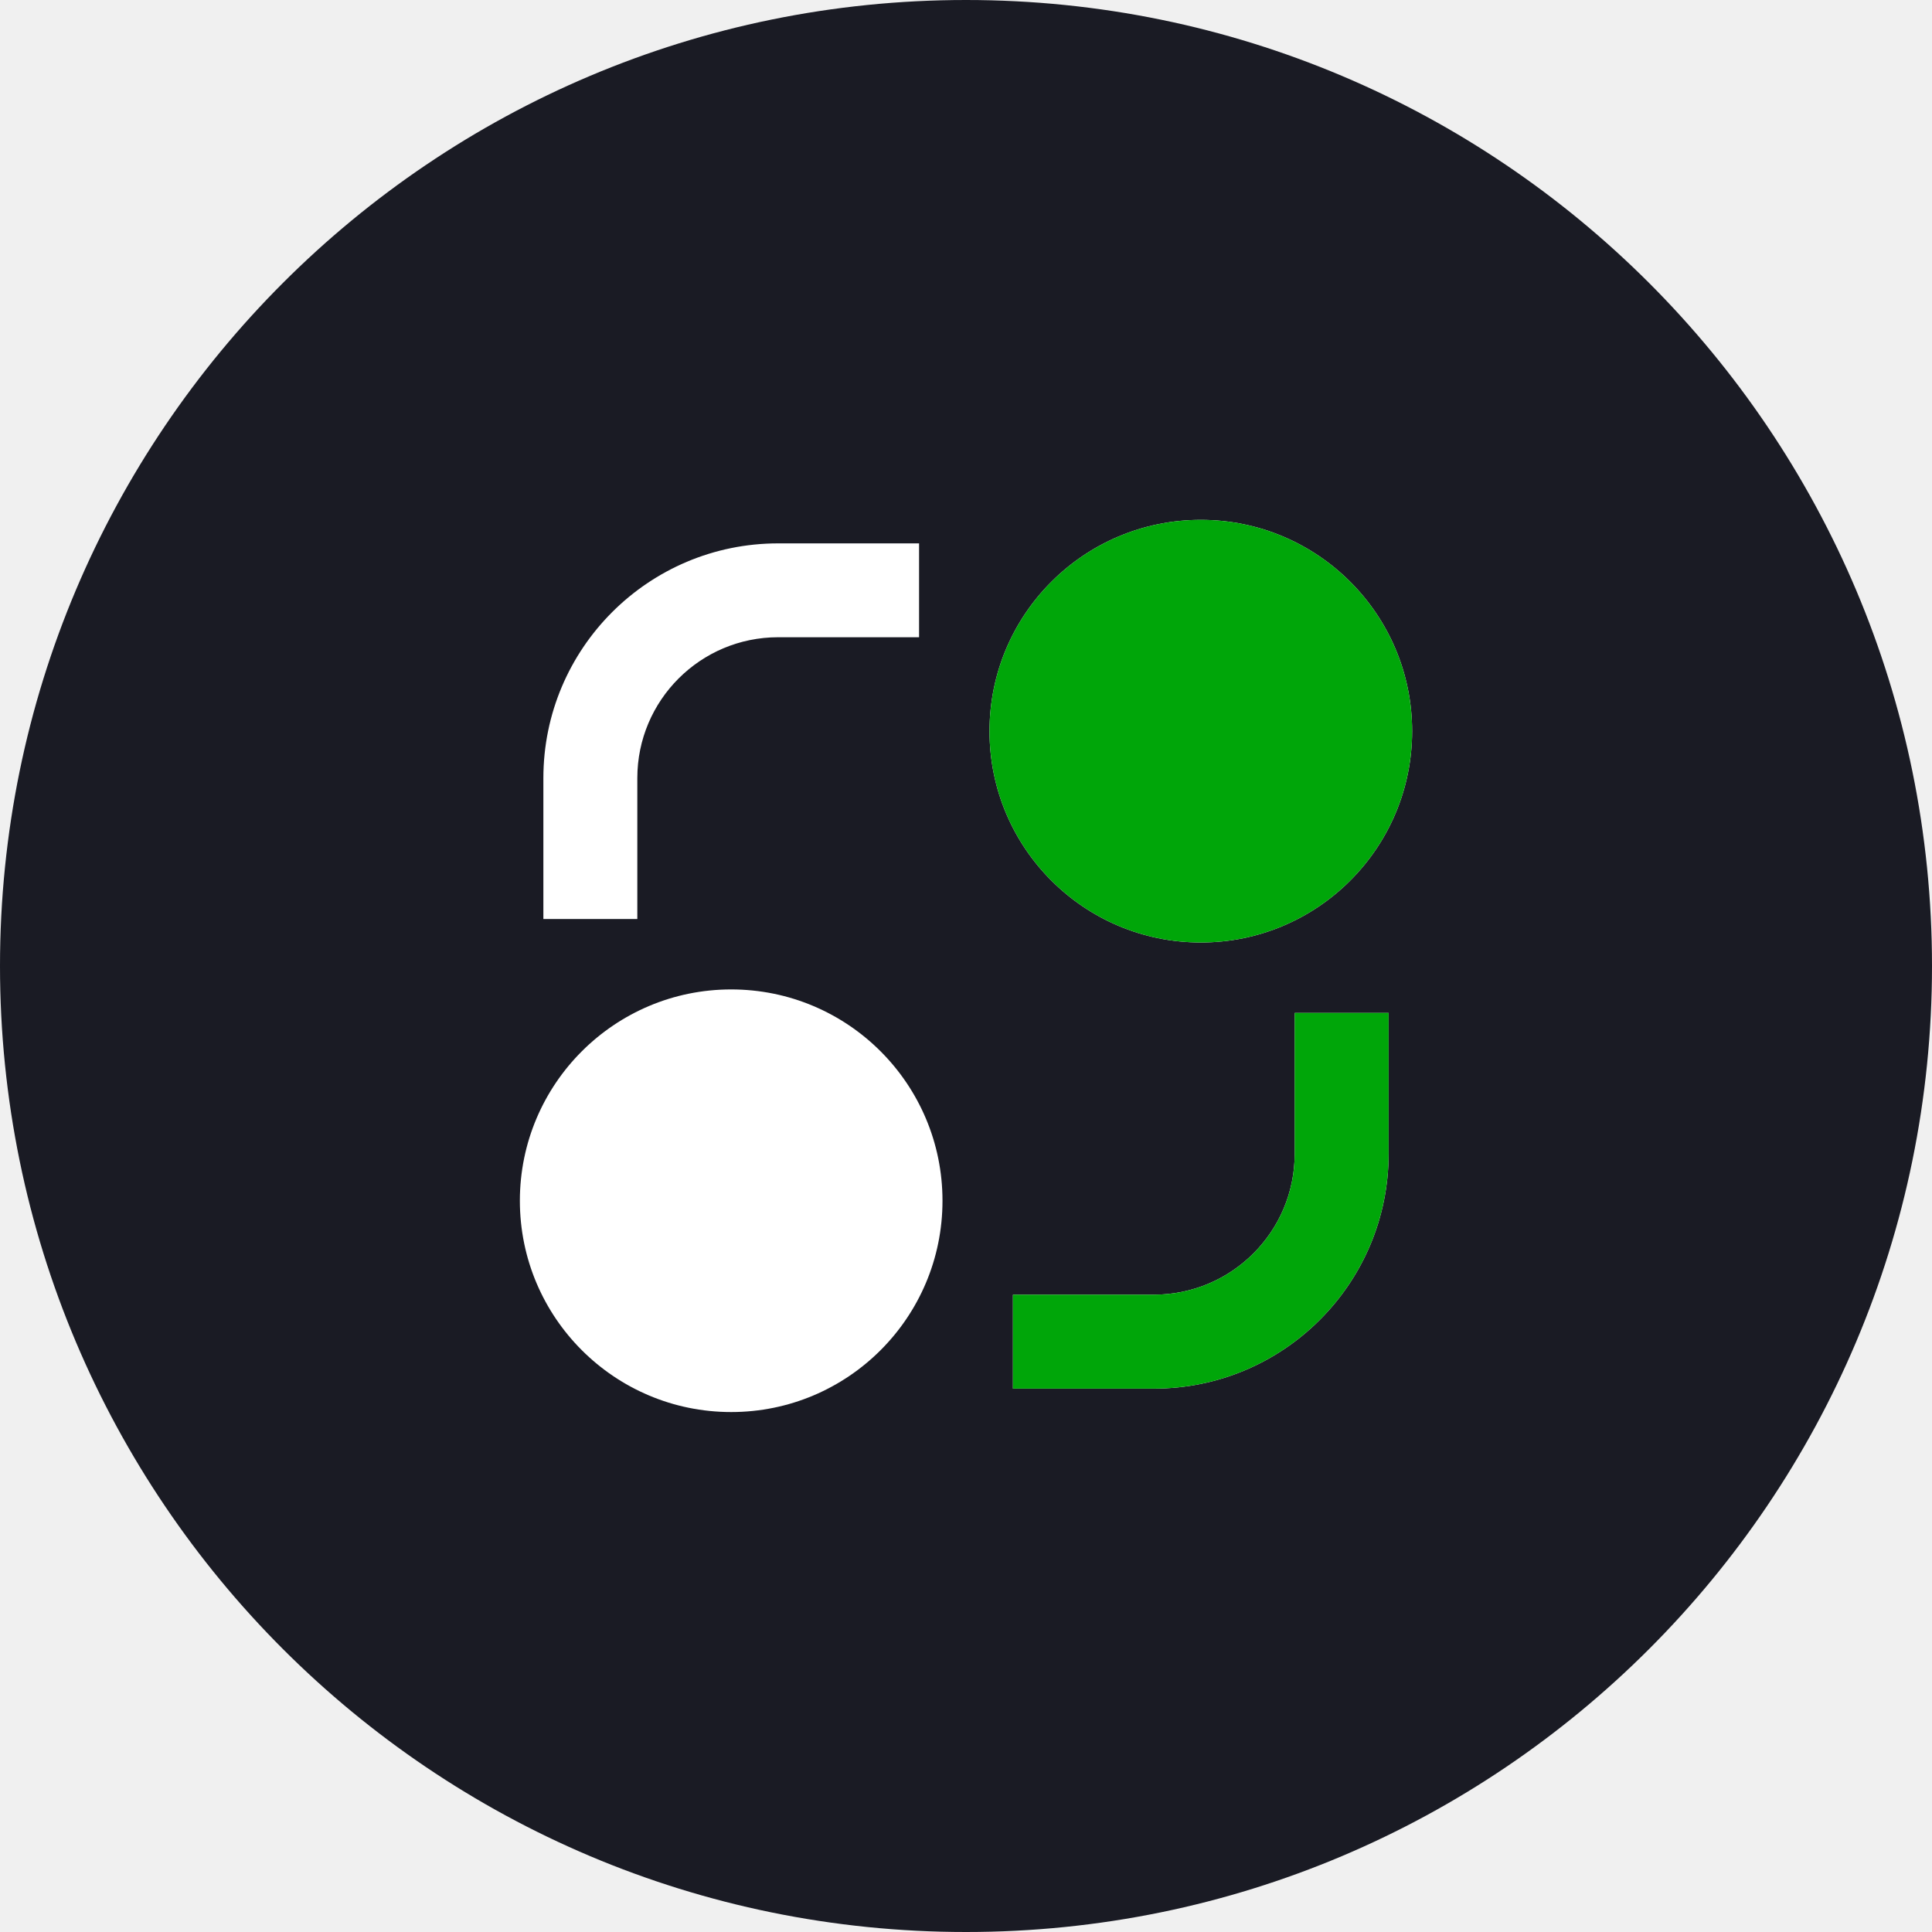
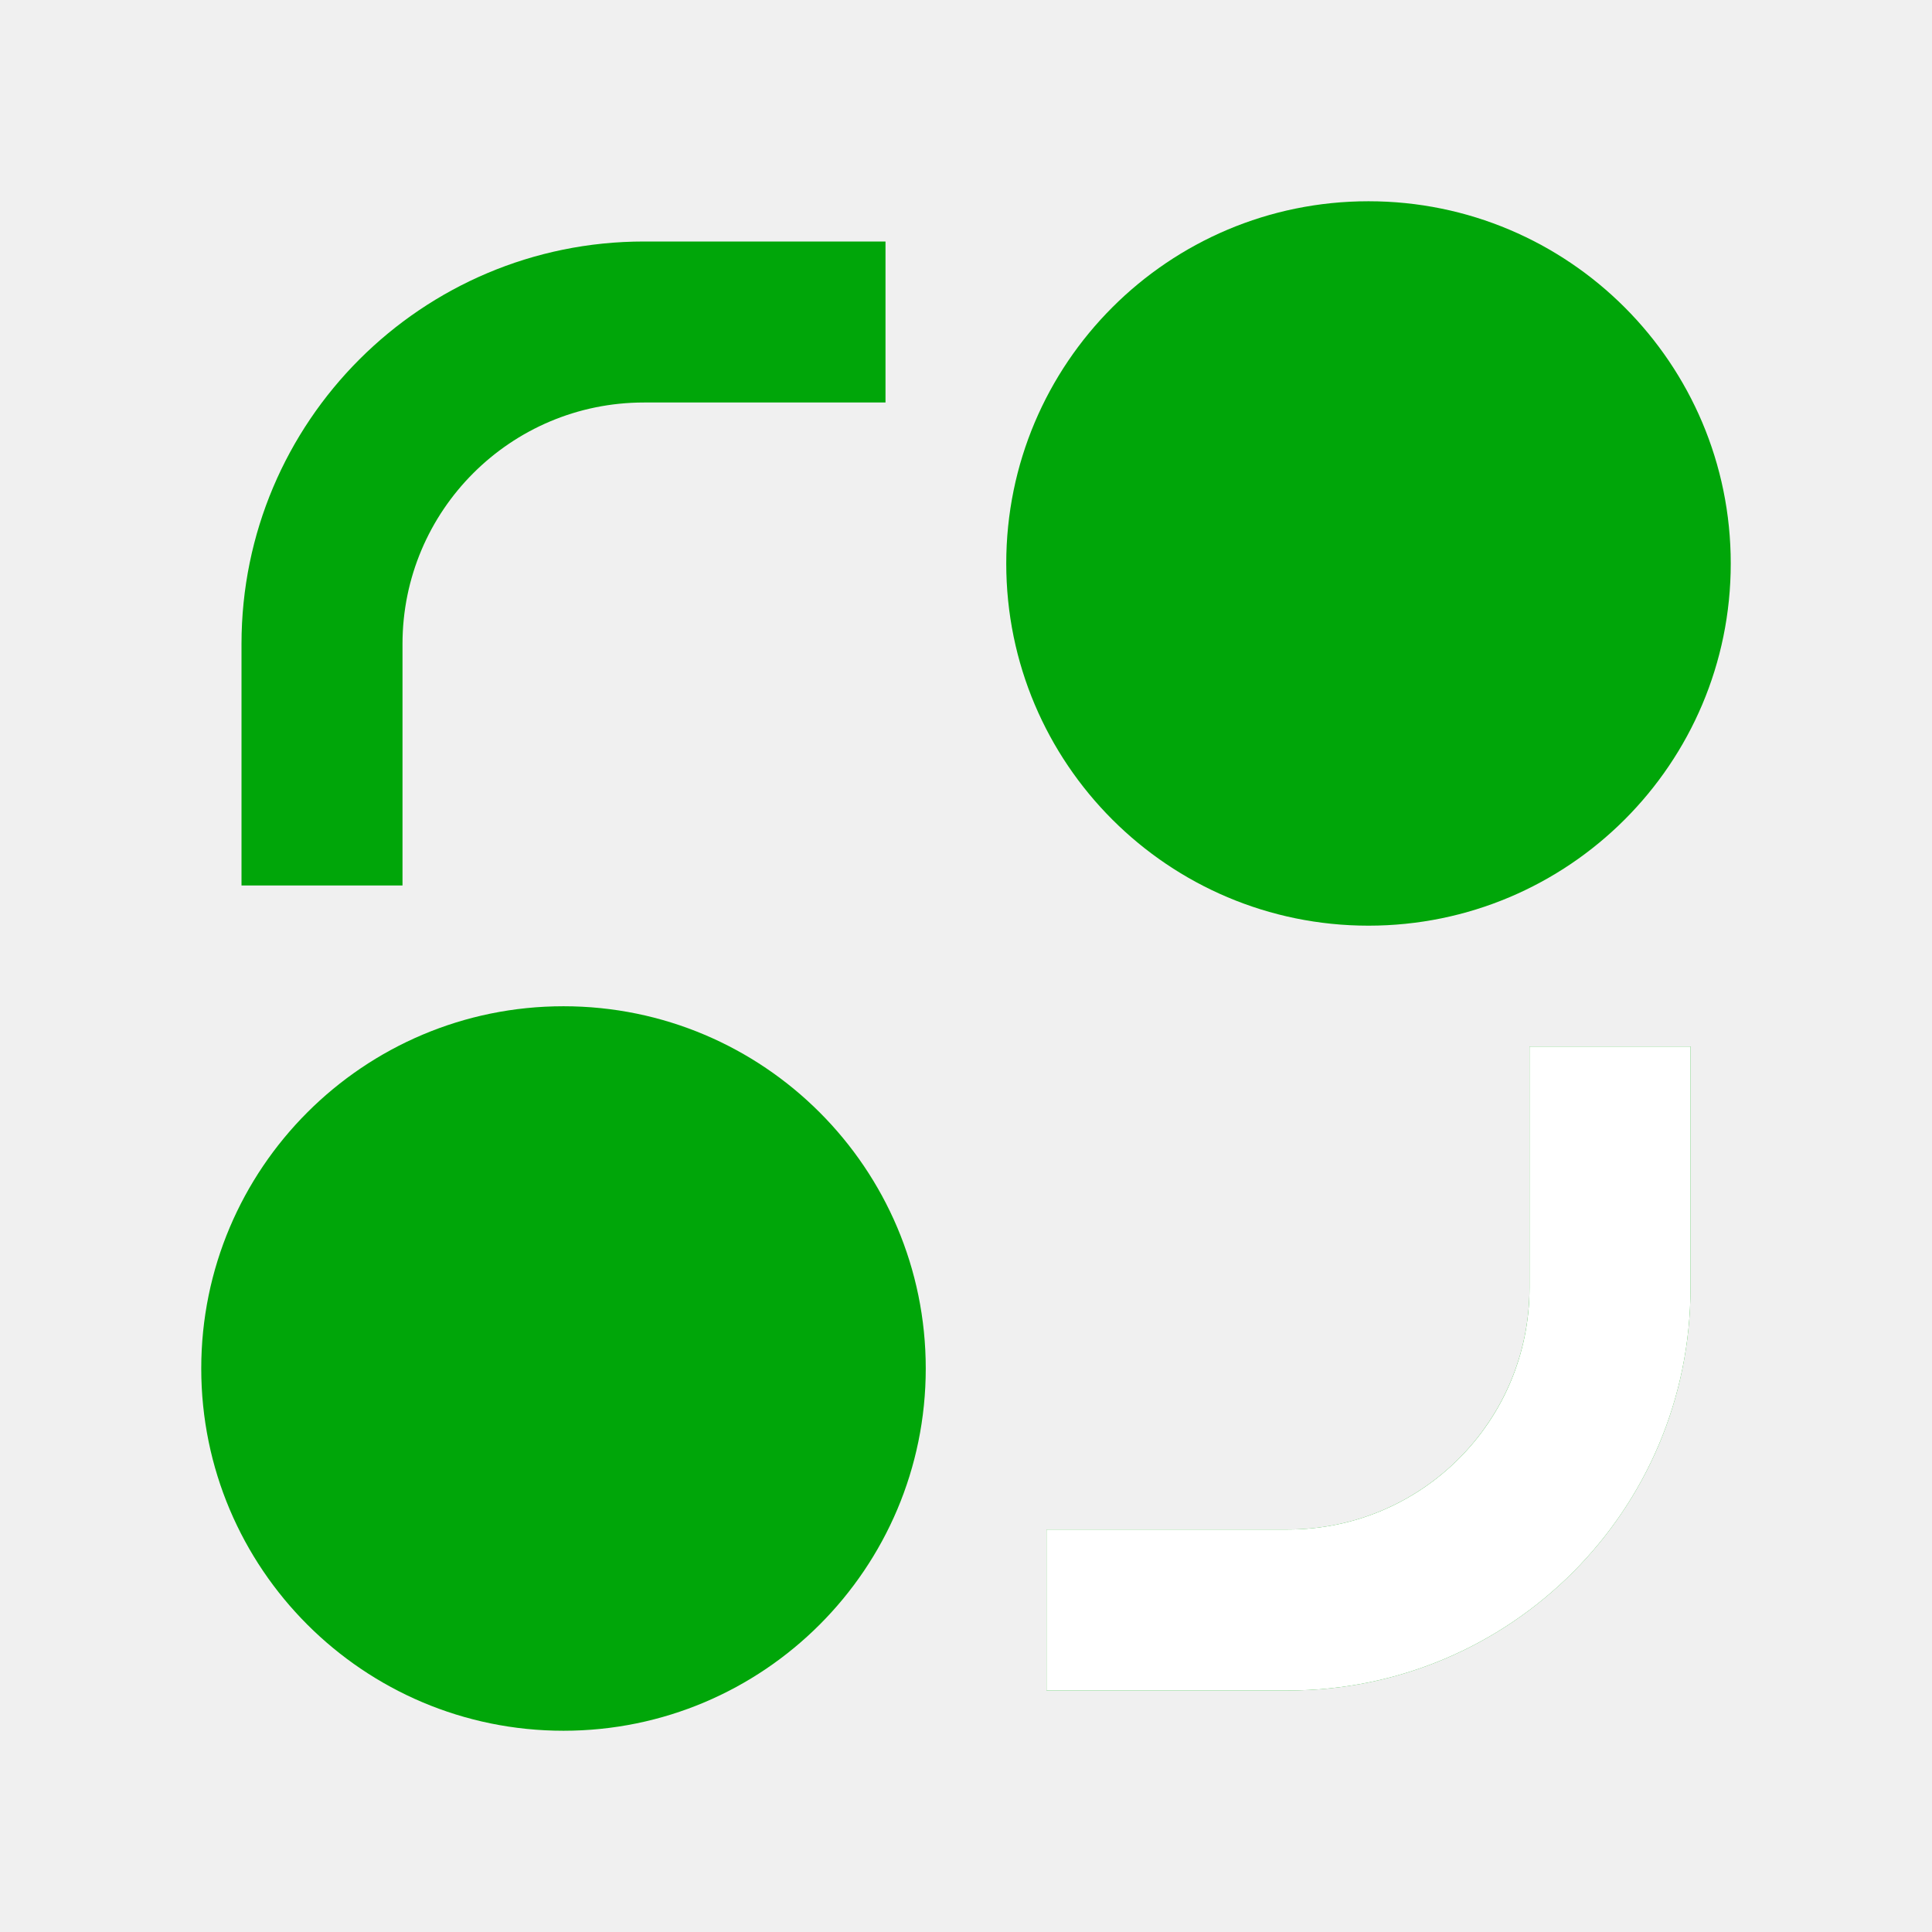
<svg xmlns="http://www.w3.org/2000/svg" width="24" height="24" viewBox="0 0 24 24" fill="none">
-   <circle cx="12" cy="12" r="12" fill="#1A1B24" opacity="1" />
-   <path d="M9.083 17.541C7.634 17.541 6.458 16.366 6.458 14.916C6.458 13.467 7.634 12.291 9.083 12.291C10.533 12.291 11.708 13.467 11.708 14.916C11.708 16.366 10.533 17.541 9.083 17.541ZM14.917 11.708C13.467 11.708 12.292 10.533 12.292 9.083C12.292 7.633 13.467 6.458 14.917 6.458C16.366 6.458 17.542 7.633 17.542 9.083C17.542 10.533 16.366 11.708 14.917 11.708ZM6.75 9.666C6.75 8.056 8.056 6.75 9.667 6.75H11.417V7.916H9.667C8.7 7.916 7.917 8.7 7.917 9.666V11.416H6.75V9.666ZM16.083 12.583V14.333C16.083 15.3 15.3 16.083 14.333 16.083H12.583V17.25H14.333C15.944 17.25 17.25 15.944 17.25 14.333V12.583H16.083Z" fill="white" />
-   <path d="M14.917 11.708C13.467 11.708 12.292 10.533 12.292 9.083C12.292 7.633 13.467 6.458 14.917 6.458C16.366 6.458 17.542 7.633 17.542 9.083C17.542 10.533 16.366 11.708 14.917 11.708ZM16.083 12.583V14.333C16.083 15.3 15.3 16.083 14.333 16.083H12.583V17.25H14.333C15.944 17.25 17.25 15.944 17.25 14.333V12.583H16.083Z" fill="#00A609" />
+   <path d="M7 21.5C4.515 21.5 2.5 19.485 2.5 17C2.5 14.515 4.515 12.5 7 12.5C9.485 12.5 11.5 14.515 11.5 17C11.5 19.485 9.485 21.5 7 21.5Z" fill="#00A609" />
+   <path d="M3 8C3 5.239 5.239 3 8 3H11V5H8C6.343 5 5 6.343 5 8V11H3V8Z" fill="#00A609" />
+   <path d="M17 11.499C14.515 11.499 12.5 9.485 12.5 7C12.5 4.514 14.515 2.5 17 2.5C19.485 2.5 21.5 4.514 21.5 7C21.5 9.485 19.485 11.499 17 11.499ZM19 12.999V15.999C19 17.656 17.657 19 16 19H13V21H16C18.761 21 21 18.761 21 15.999V12.999H19Z" fill="#00A609" />
+   <path d="M19 13V16C19 17.657 17.657 19 16 19H13V21H16C18.761 21 21 18.761 21 16V13H19Z" fill="white" />
</svg>
